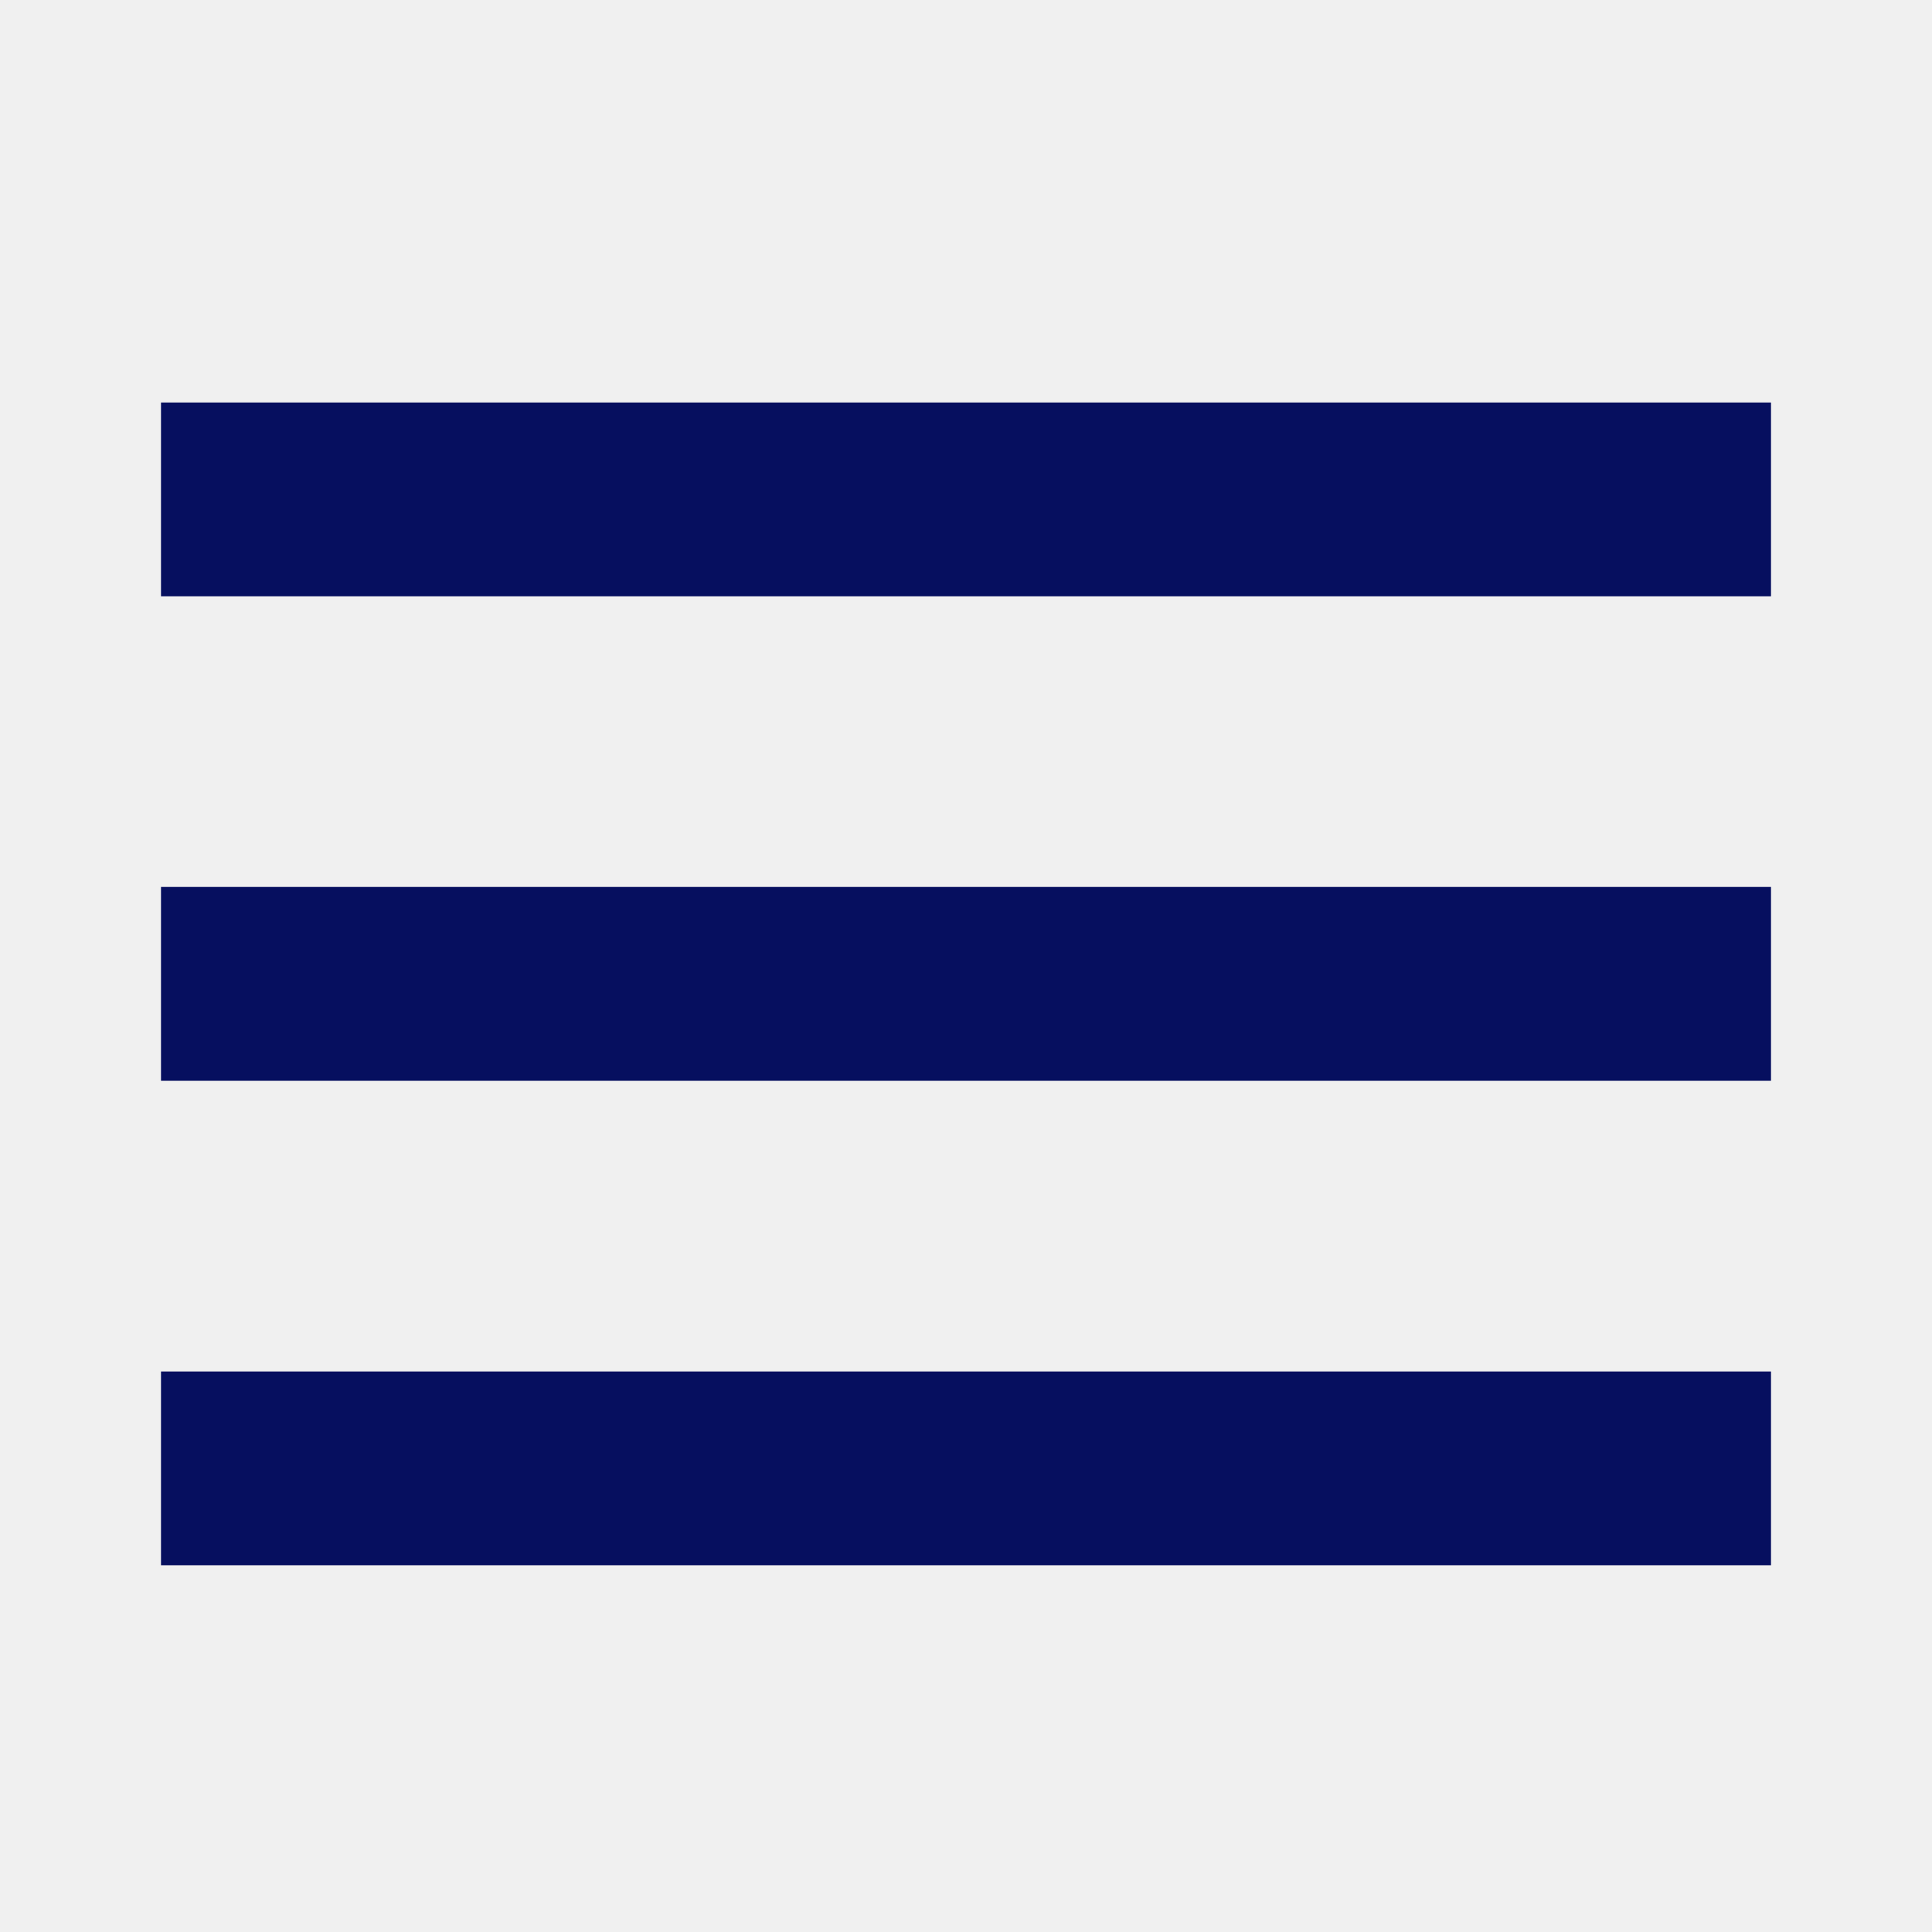
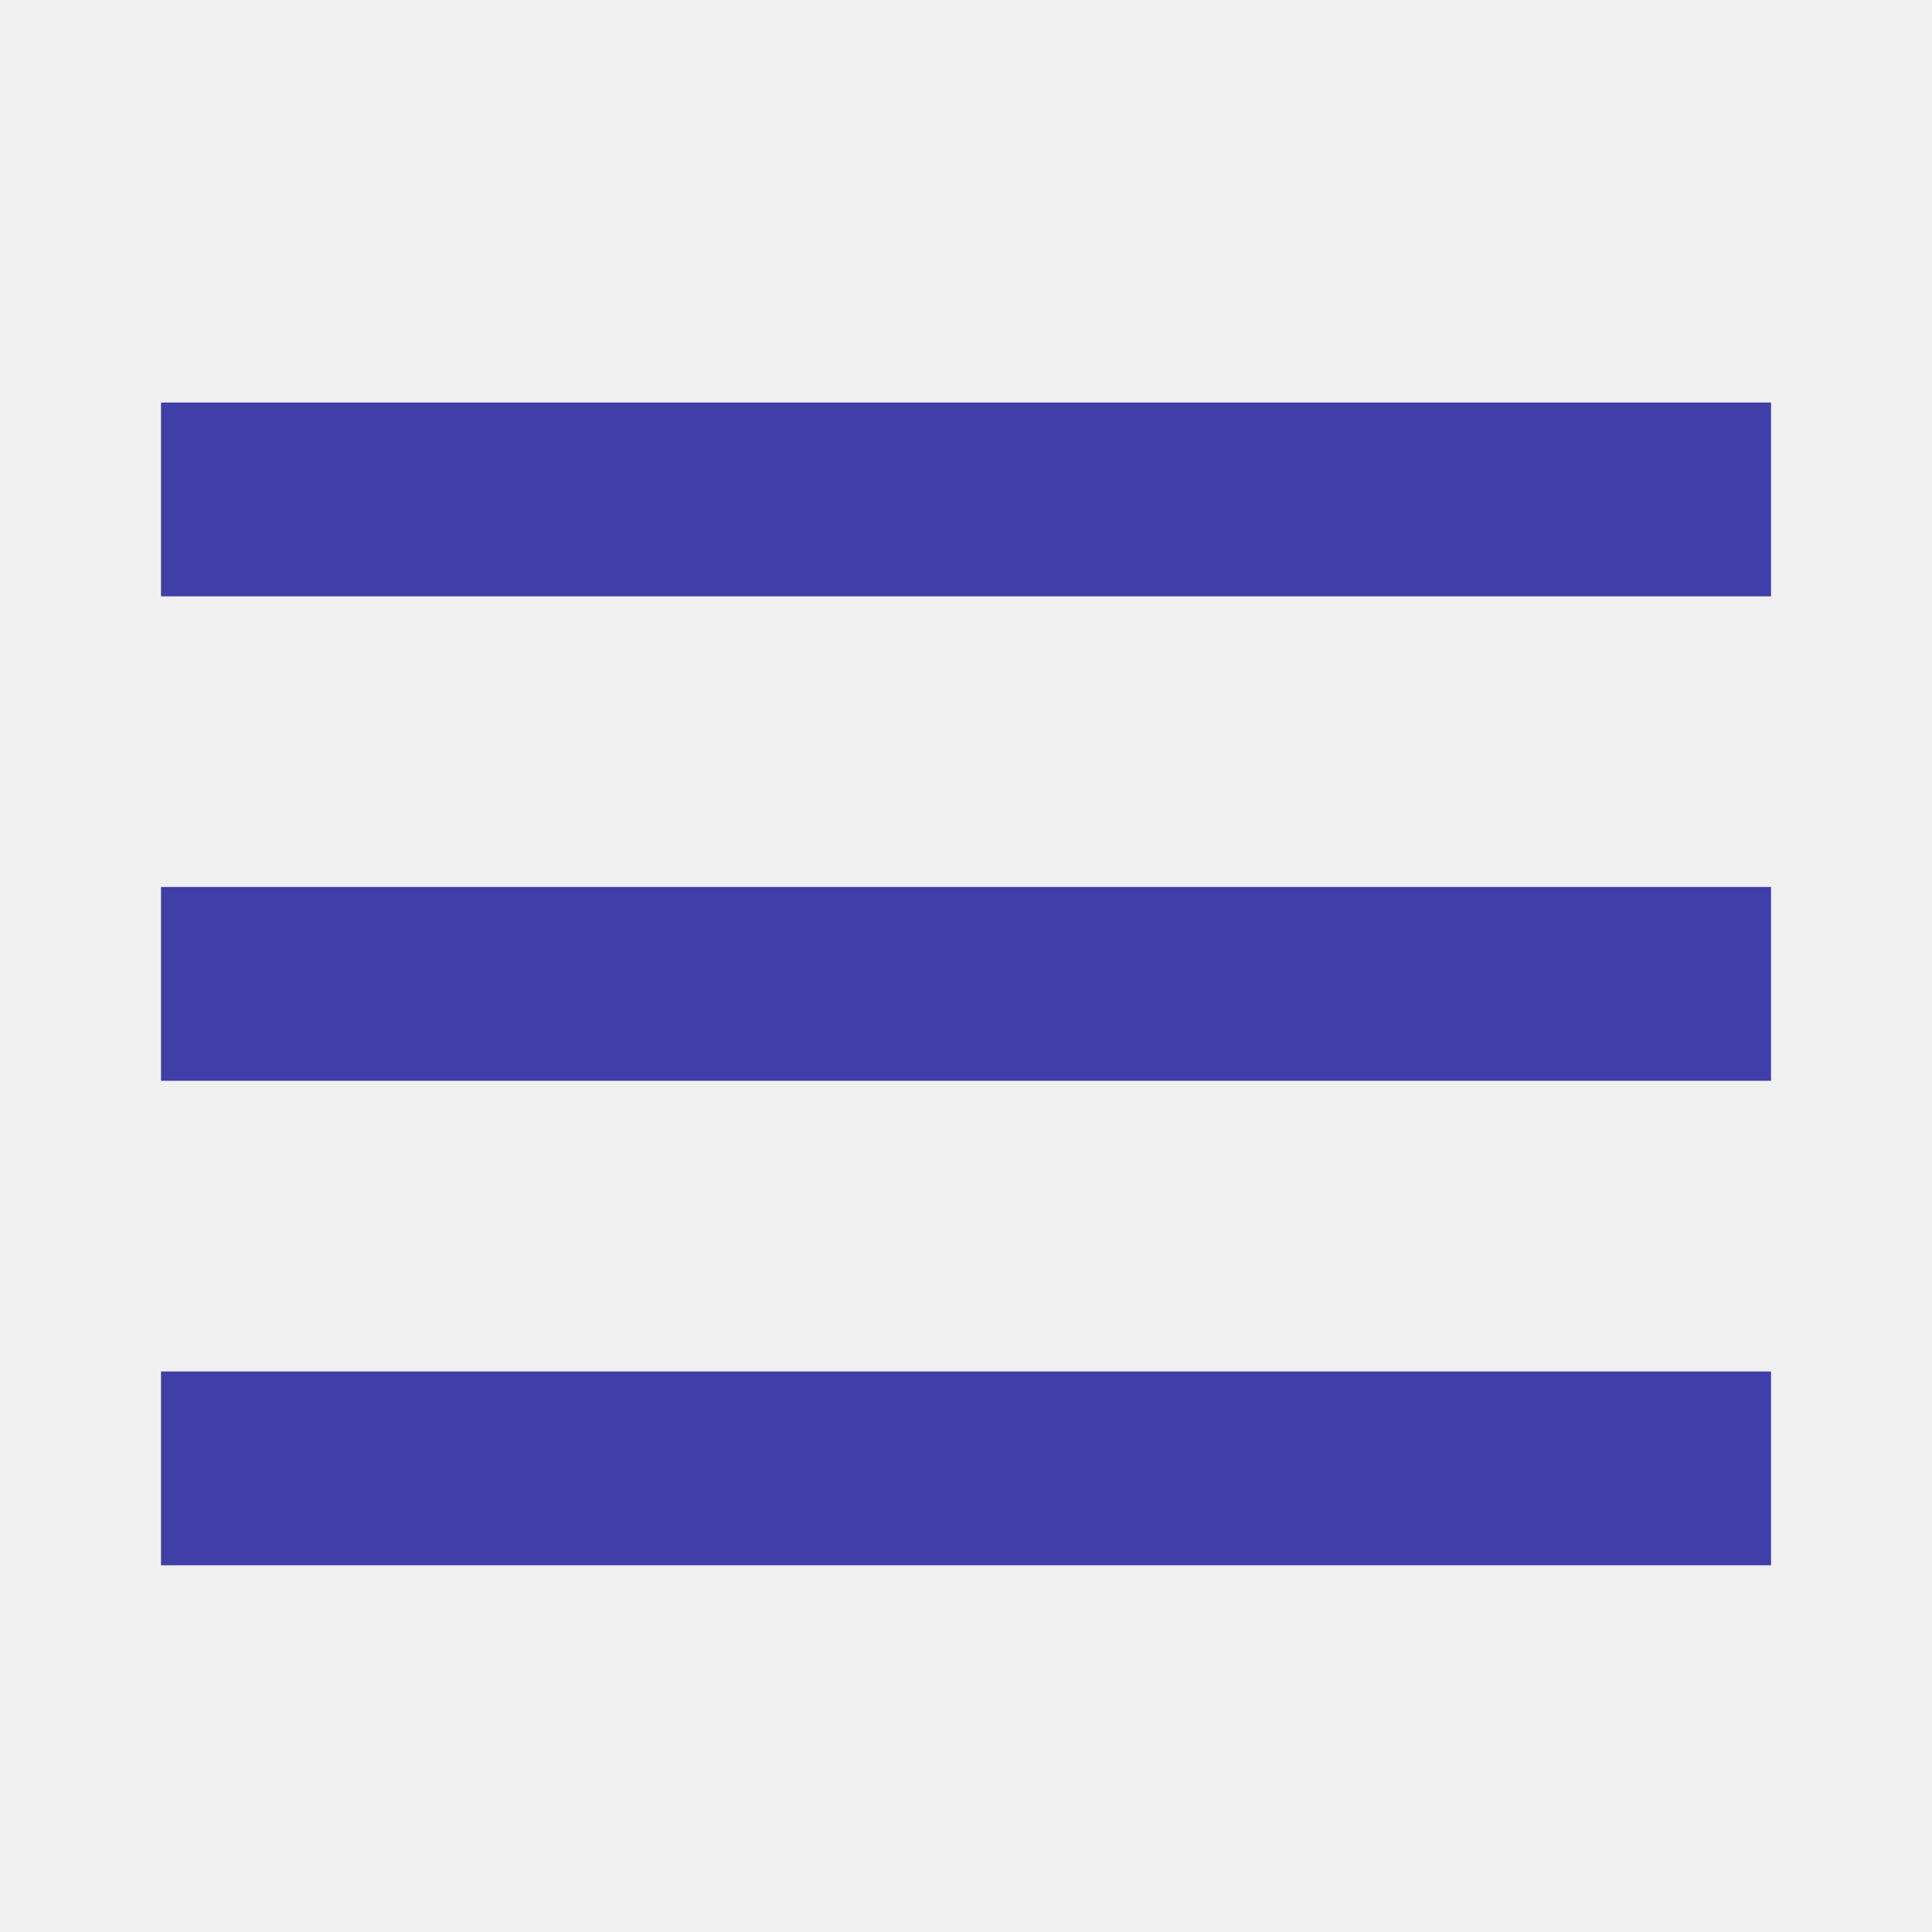
- <svg xmlns="http://www.w3.org/2000/svg" width="24" height="24" viewBox="0 0 24 24" fill="none">
-   <g clip-path="url(#bikoaqowwa)">
-     <path fill-rule="evenodd" clip-rule="evenodd" d="M2 19.444h20v-2.407H2v2.407zm0-6.018h20v-2.408H2v2.408zM2 5v2.407h20V5H2z" fill="#060F5F" />
+ <svg xmlns="http://www.w3.org/2000/svg" width="32" height="32" viewBox="0 0 32 32" fill="none">
+   <g clip-path="url(#m1sjjwv6na)">
+     <path fill-rule="evenodd" clip-rule="evenodd" d="M2.667 25.926h26.667v-3.21H2.667v3.21zm0-8.025h26.667v-3.21H2.667v3.21zm0-11.234v3.21h26.667v-3.21H2.667z" fill="#403EA7" />
  </g>
  <defs>
-     <clipPath id="bikoaqowwa">
-       <path fill="#fff" d="M0 0h24v24H0z" />
+     <clipPath id="m1sjjwv6na">
+       <path fill="#fff" d="M0 0h32v32H0z" />
    </clipPath>
  </defs>
</svg>
